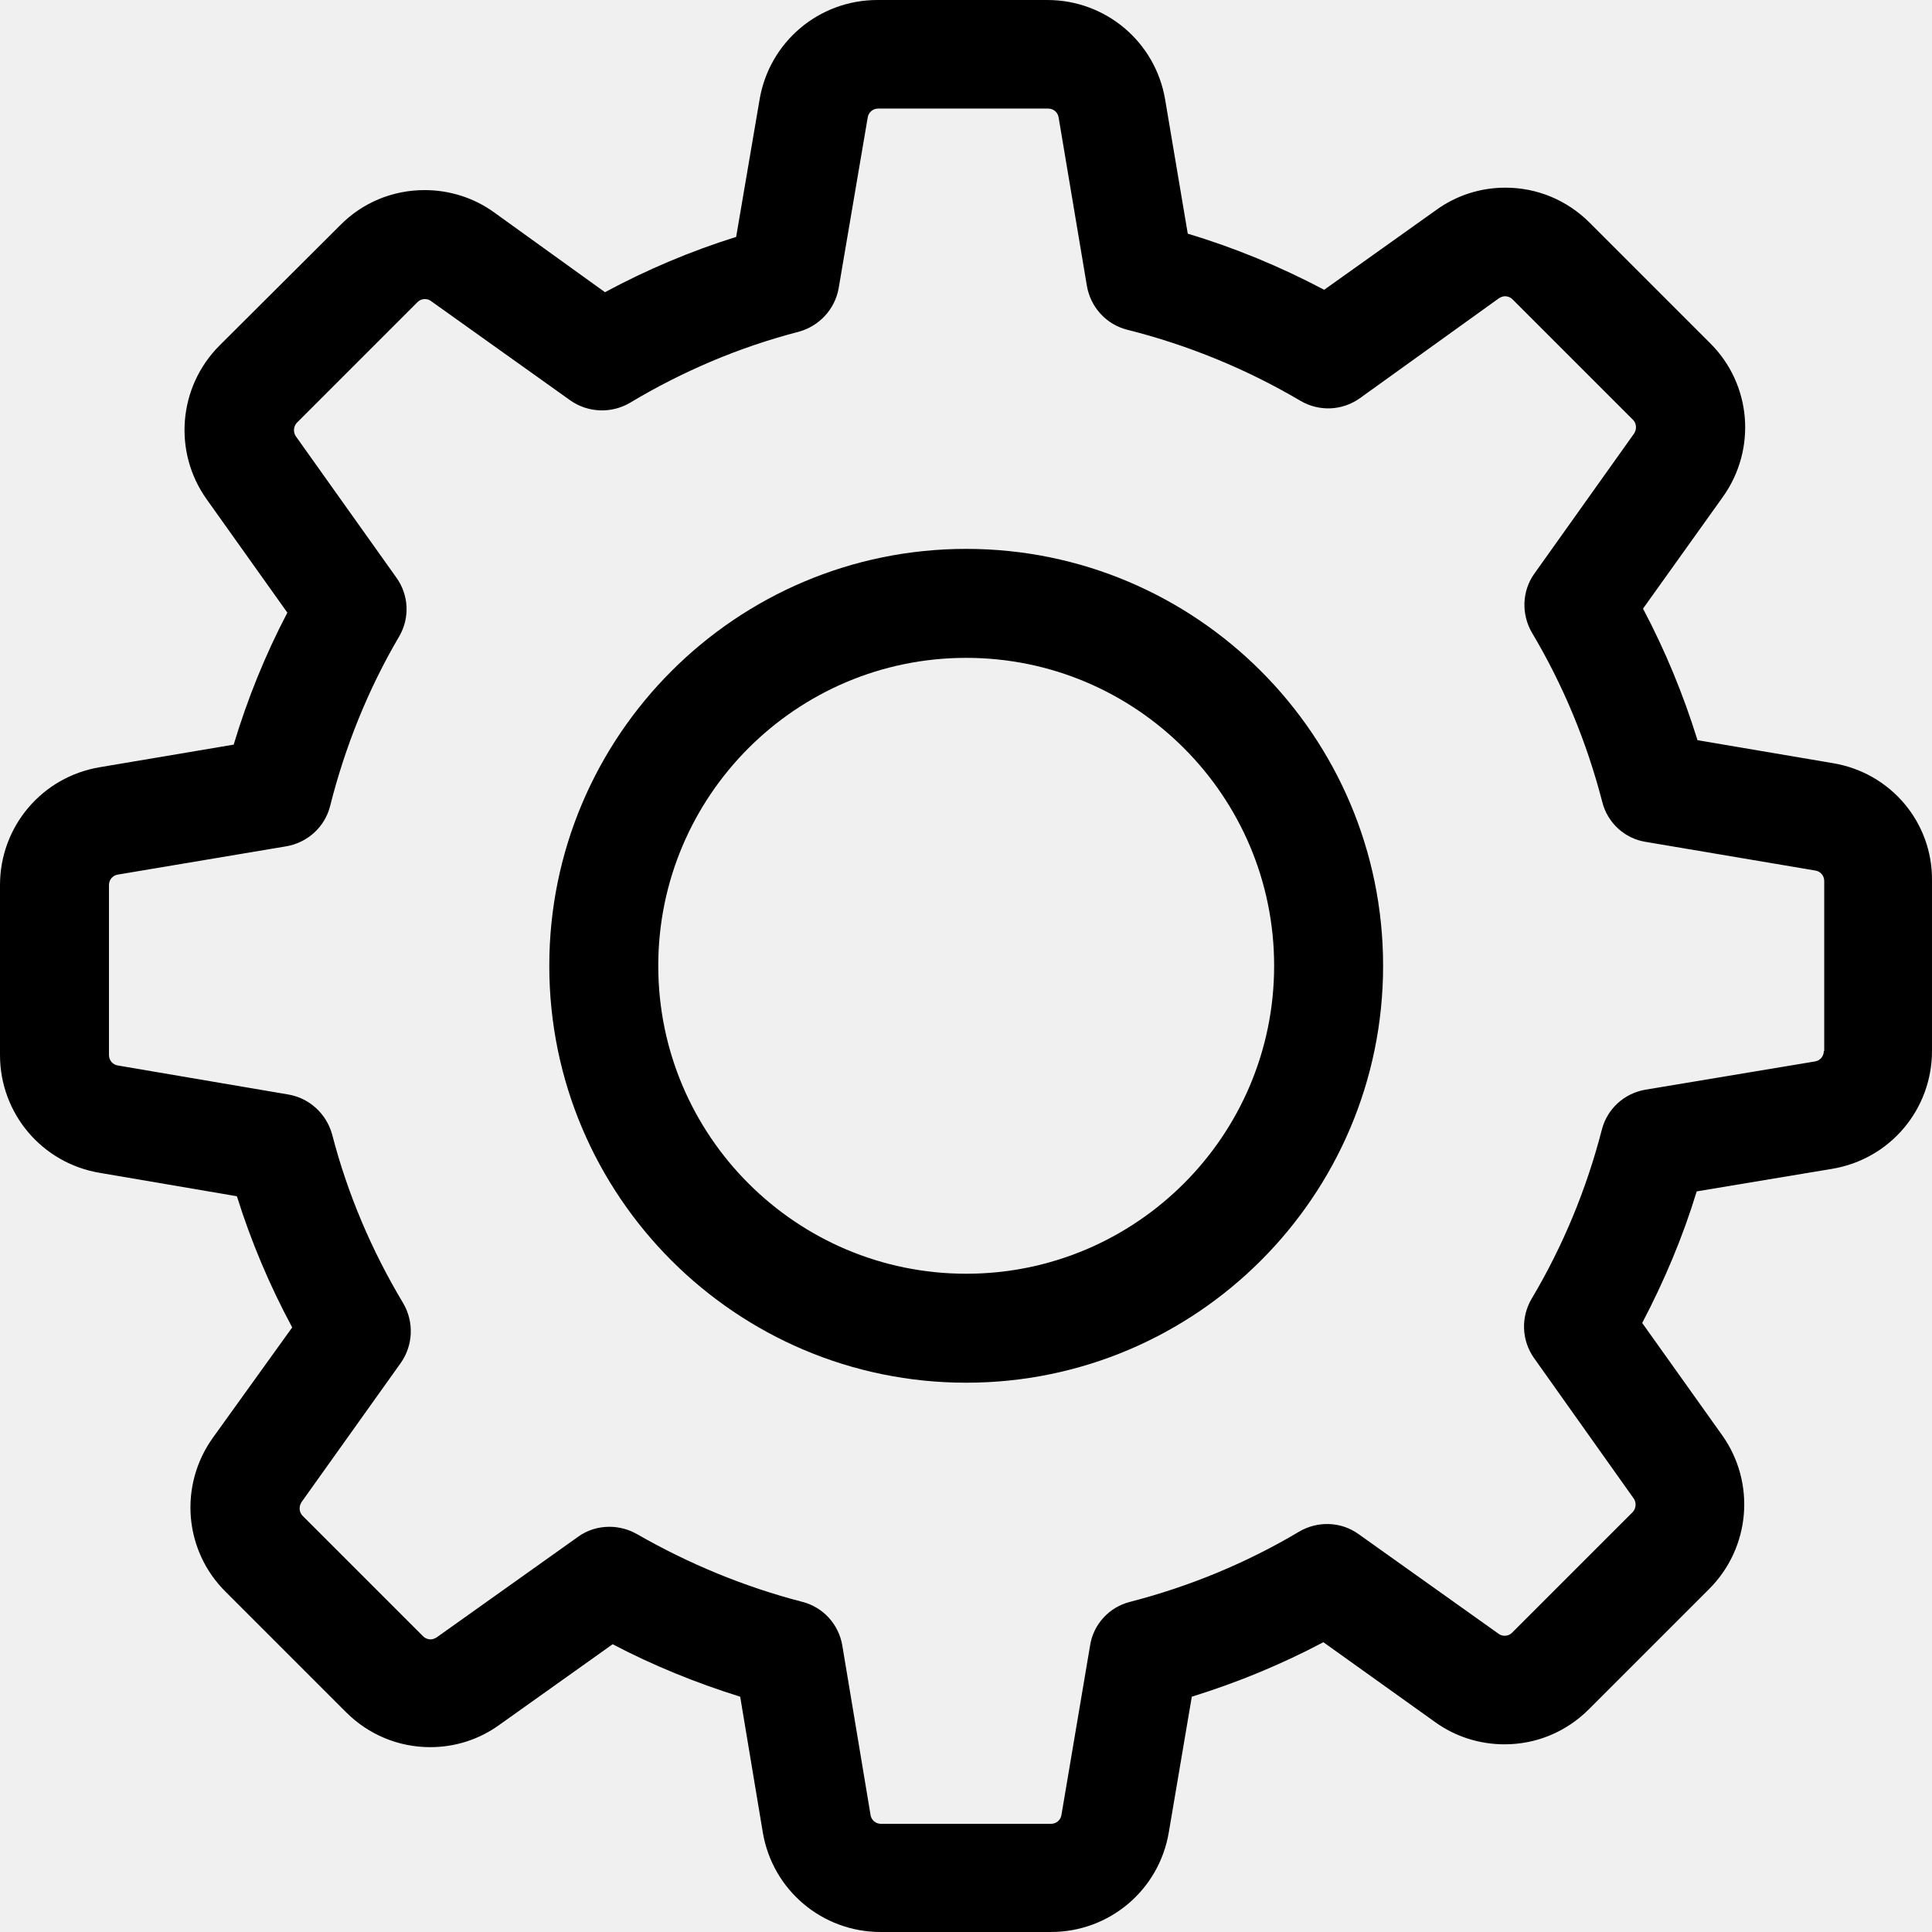
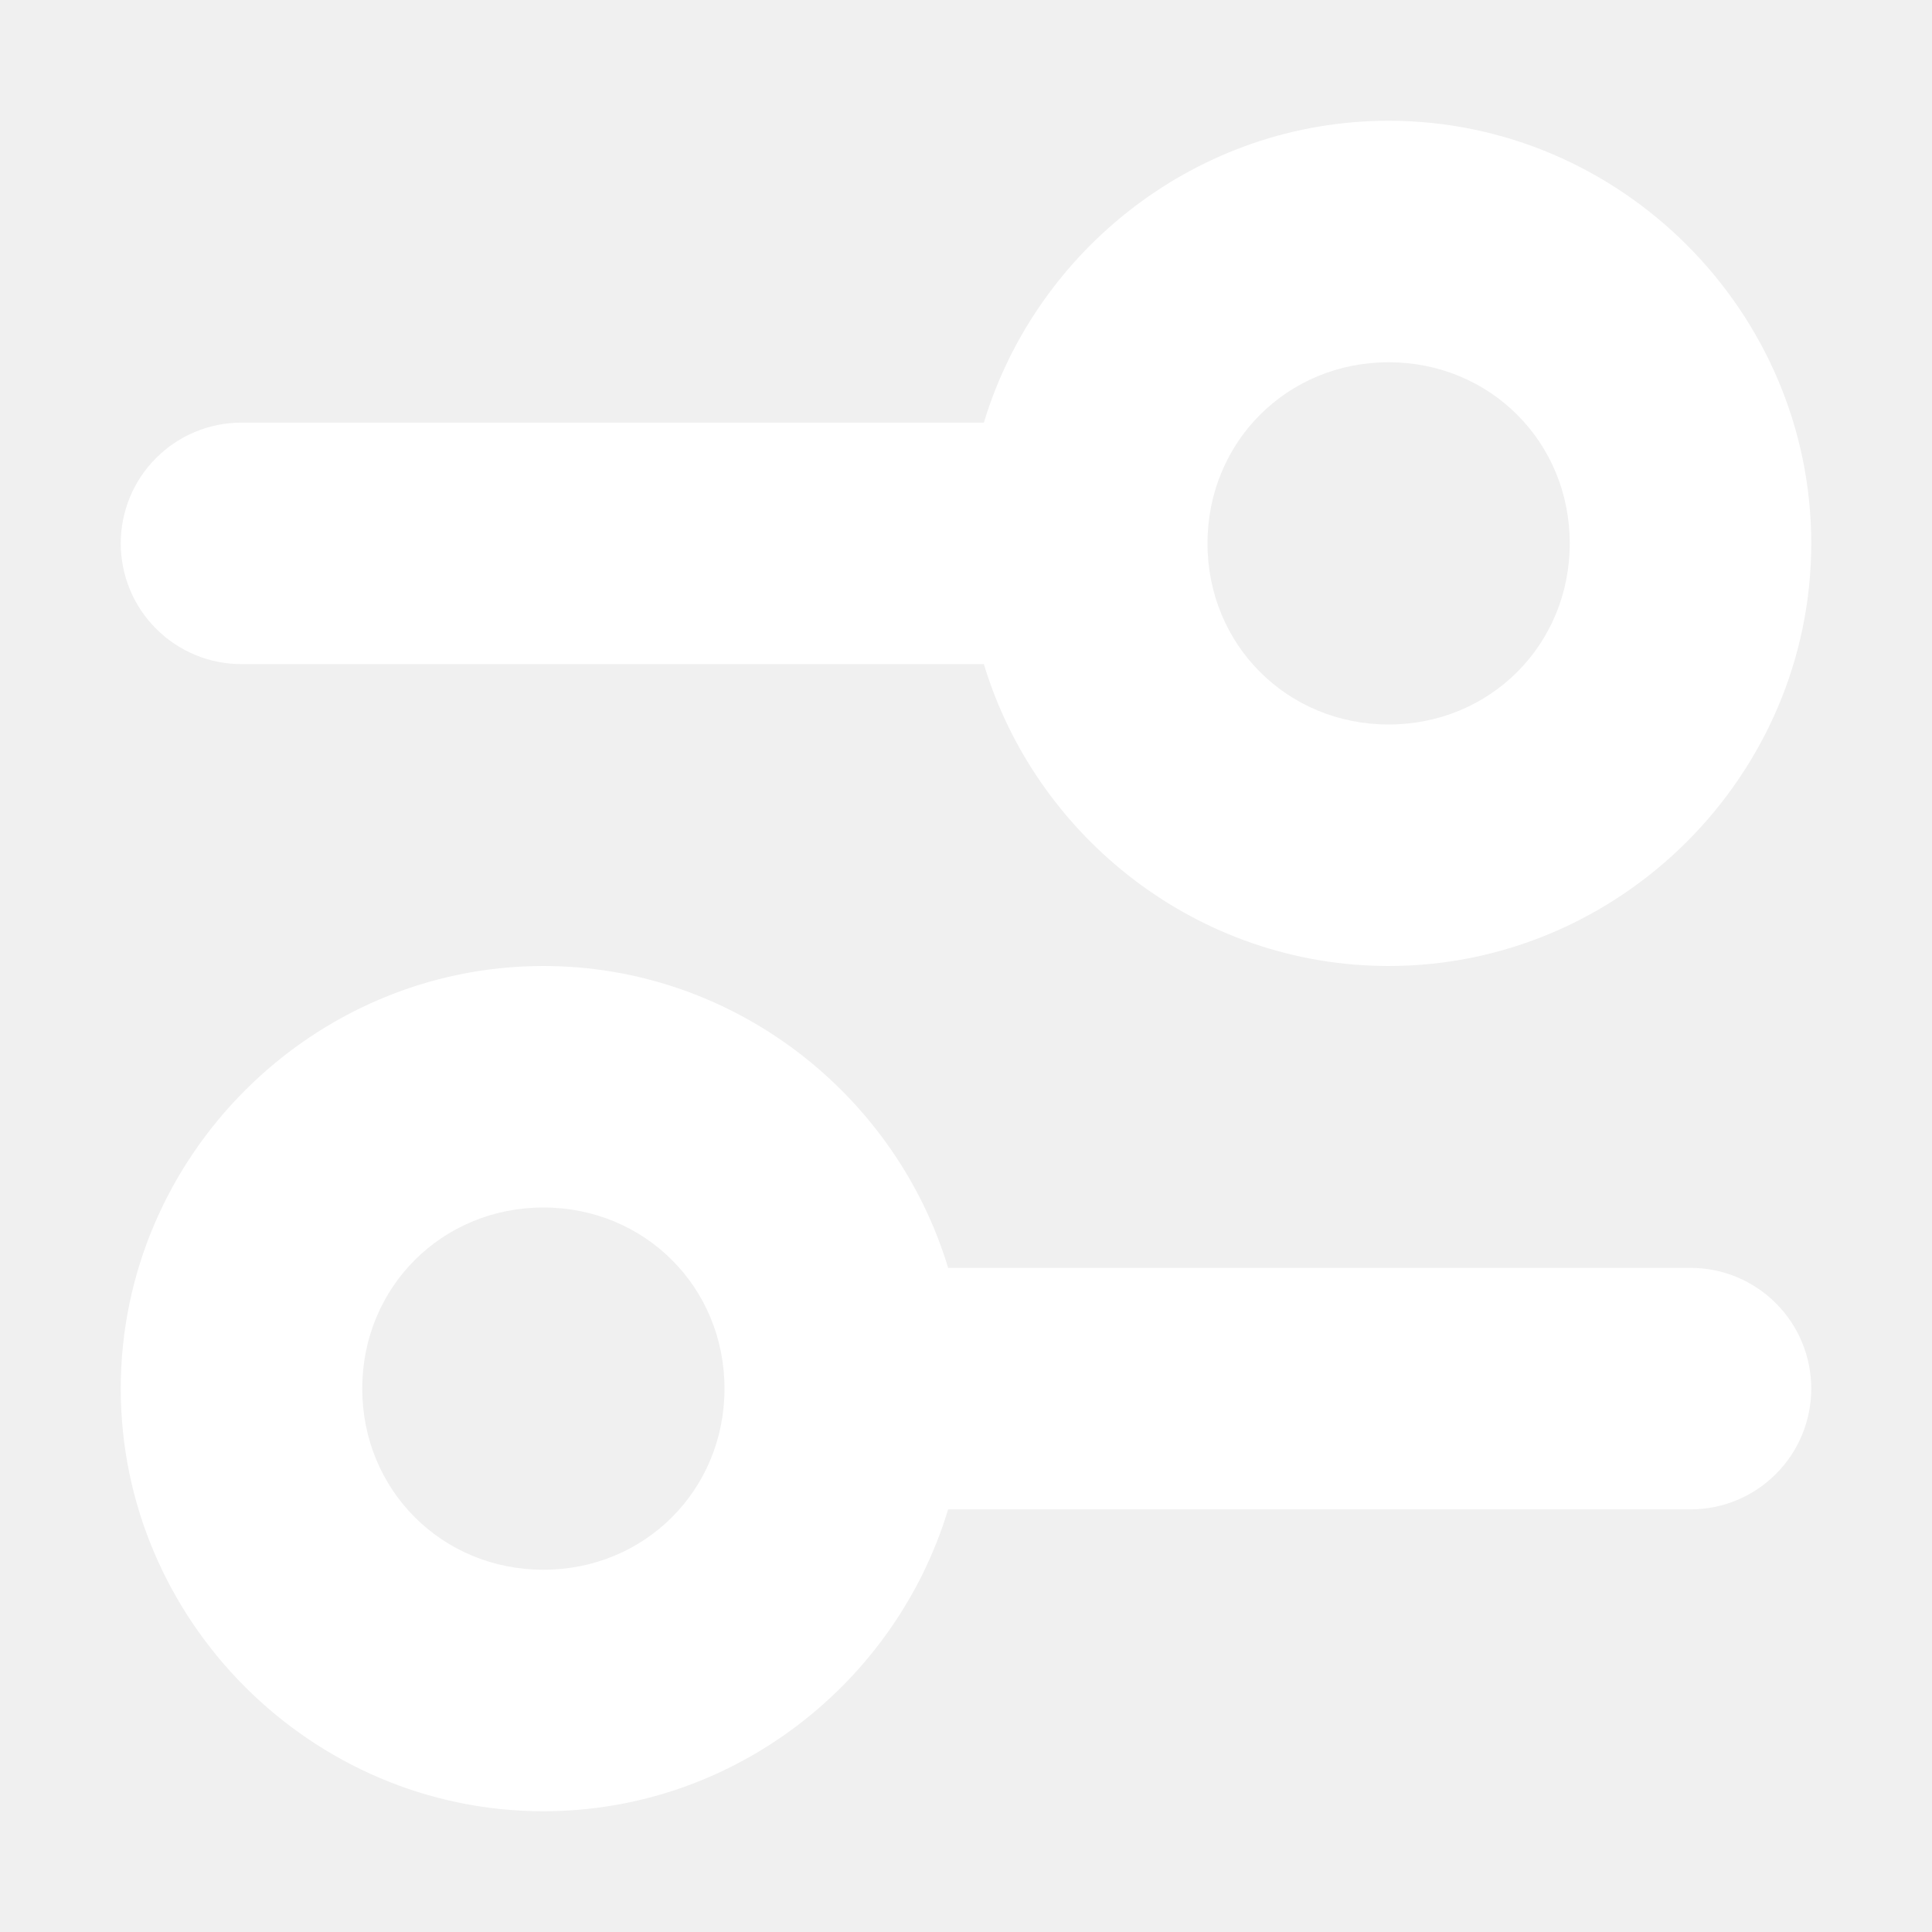
- <svg xmlns="http://www.w3.org/2000/svg" version="1.1" id="Capa_1" x="0px" y="0px" viewBox="0 0 478.703 478.703" style="enable-background:new 0 0 478.703 478.703;" xml:space="preserve">
-   <g>
-     <g>
-       <path d="M454.2,189.101l-33.6-5.7c-3.5-11.3-8-22.2-13.5-32.6l19.8-27.7c8.4-11.8,7.1-27.9-3.2-38.1l-29.8-29.8    c-5.6-5.6-13-8.7-20.9-8.7c-6.2,0-12.1,1.9-17.1,5.5l-27.8,19.8c-10.8-5.7-22.1-10.4-33.8-13.9l-5.6-33.2    c-2.4-14.3-14.7-24.7-29.2-24.7h-42.1c-14.5,0-26.8,10.4-29.2,24.7l-5.8,34c-11.2,3.5-22.1,8.1-32.5,13.7l-27.5-19.8    c-5-3.6-11-5.5-17.2-5.5c-7.9,0-15.4,3.1-20.9,8.7l-29.9,29.8c-10.2,10.2-11.6,26.3-3.2,38.1l20,28.1    c-5.5,10.5-9.9,21.4-13.3,32.7l-33.2,5.6c-14.3,2.4-24.7,14.7-24.7,29.2v42.1c0,14.5,10.4,26.8,24.7,29.2l34,5.8    c3.5,11.2,8.1,22.1,13.7,32.5l-19.7,27.4c-8.4,11.8-7.1,27.9,3.2,38.1l29.8,29.8c5.6,5.6,13,8.7,20.9,8.7c6.2,0,12.1-1.9,17.1-5.5    l28.1-20c10.1,5.3,20.7,9.6,31.6,13l5.6,33.6c2.4,14.3,14.7,24.7,29.2,24.7h42.2c14.5,0,26.8-10.4,29.2-24.7l5.7-33.6    c11.3-3.5,22.2-8,32.6-13.5l27.7,19.8c5,3.6,11,5.5,17.2,5.5l0,0c7.9,0,15.3-3.1,20.9-8.7l29.8-29.8c10.2-10.2,11.6-26.3,3.2-38.1    l-19.8-27.8c5.5-10.5,10.1-21.4,13.5-32.6l33.6-5.6c14.3-2.4,24.7-14.7,24.7-29.2v-42.1    C478.9,203.801,468.5,191.501,454.2,189.101z M451.9,260.401c0,1.3-0.9,2.4-2.2,2.6l-42,7c-5.3,0.9-9.5,4.8-10.8,9.9    c-3.8,14.7-9.6,28.8-17.4,41.9c-2.7,4.6-2.5,10.3,0.6,14.7l24.7,34.8c0.7,1,0.6,2.5-0.3,3.4l-29.8,29.8c-0.7,0.7-1.4,0.8-1.9,0.8    c-0.6,0-1.1-0.2-1.5-0.5l-34.7-24.7c-4.3-3.1-10.1-3.3-14.7-0.6c-13.1,7.8-27.2,13.6-41.9,17.4c-5.2,1.3-9.1,5.6-9.9,10.8l-7.1,42    c-0.2,1.3-1.3,2.2-2.6,2.2h-42.1c-1.3,0-2.4-0.9-2.6-2.2l-7-42c-0.9-5.3-4.8-9.5-9.9-10.8c-14.3-3.7-28.1-9.4-41-16.8    c-2.1-1.2-4.5-1.8-6.8-1.8c-2.7,0-5.5,0.8-7.8,2.5l-35,24.9c-0.5,0.3-1,0.5-1.5,0.5c-0.4,0-1.2-0.1-1.9-0.8l-29.8-29.8    c-0.9-0.9-1-2.3-0.3-3.4l24.6-34.5c3.1-4.4,3.3-10.2,0.6-14.8c-7.8-13-13.8-27.1-17.6-41.8c-1.4-5.1-5.6-9-10.8-9.9l-42.3-7.2    c-1.3-0.2-2.2-1.3-2.2-2.6v-42.1c0-1.3,0.9-2.4,2.2-2.6l41.7-7c5.3-0.9,9.6-4.8,10.9-10c3.7-14.7,9.4-28.9,17.1-42    c2.7-4.6,2.4-10.3-0.7-14.6l-24.9-35c-0.7-1-0.6-2.5,0.3-3.4l29.8-29.8c0.7-0.7,1.4-0.8,1.9-0.8c0.6,0,1.1,0.2,1.5,0.5l34.5,24.6    c4.4,3.1,10.2,3.3,14.8,0.6c13-7.8,27.1-13.8,41.8-17.6c5.1-1.4,9-5.6,9.9-10.8l7.2-42.3c0.2-1.3,1.3-2.2,2.6-2.2h42.1    c1.3,0,2.4,0.9,2.6,2.2l7,41.7c0.9,5.3,4.8,9.6,10,10.9c15.1,3.8,29.5,9.7,42.9,17.6c4.6,2.7,10.3,2.5,14.7-0.6l34.5-24.8    c0.5-0.3,1-0.5,1.5-0.5c0.4,0,1.2,0.1,1.9,0.8l29.8,29.8c0.9,0.9,1,2.3,0.3,3.4l-24.7,34.7c-3.1,4.3-3.3,10.1-0.6,14.7    c7.8,13.1,13.6,27.2,17.4,41.9c1.3,5.2,5.6,9.1,10.8,9.9l42,7.1c1.3,0.2,2.2,1.3,2.2,2.6v42.1H451.9z" />
-       <path d="M239.4,136.001c-57,0-103.3,46.3-103.3,103.3s46.3,103.3,103.3,103.3s103.3-46.3,103.3-103.3S296.4,136.001,239.4,136.001    z M239.4,315.601c-42.1,0-76.3-34.2-76.3-76.3s34.2-76.3,76.3-76.3s76.3,34.2,76.3,76.3S281.5,315.601,239.4,315.601z" />
-     </g>
-   </g>
-   <g>
- </g>
-   <g>
- </g>
-   <g>
- </g>
-   <g>
- </g>
-   <g>
- </g>
-   <g>
- </g>
-   <g>
- </g>
-   <g>
- </g>
-   <g>
- </g>
-   <g>
- </g>
-   <g>
- </g>
-   <g>
- </g>
-   <g>
- </g>
-   <g>
- </g>
-   <g>
- </g>
+ <svg xmlns="http://www.w3.org/2000/svg" width="16" height="16" viewBox="0 0 16 16" fill="none">
+   <path fill-rule="evenodd" clip-rule="evenodd" d="M4.5 8C2.579 8 1 9.579 1 11.5C1 13.421 2.579 15 4.5 15C6.074 15 7.417 13.94 7.852 12.5H14C14.265 12.5 14.52 12.395 14.707 12.207C14.895 12.02 15 11.765 15 11.5C15 11.235 14.895 10.98 14.707 10.793C14.52 10.605 14.265 10.5 14 10.5H7.852C7.417 9.06 6.074 8 4.5 8ZM4.5 10C5.34 10 6 10.66 6 11.5C6 12.34 5.34 13 4.5 13C3.66 13 3 12.34 3 11.5C3 10.66 3.66 10 4.5 10Z" fill="white" />
+   <path fill-rule="evenodd" clip-rule="evenodd" d="M11.5 1C9.926 1 8.583 2.06 8.148 3.5H2C1.735 3.5 1.48 3.605 1.293 3.793C1.105 3.98 1 4.235 1 4.5C1 4.765 1.105 5.02 1.293 5.207C1.48 5.395 1.735 5.5 2 5.5H8.148C8.583 6.94 9.926 8 11.5 8C13.421 8 15 6.421 15 4.5C15 2.579 13.421 1 11.5 1ZM11.5 3C12.34 3 13 3.66 13 4.5C13 5.34 12.34 6 11.5 6C10.66 6 10 5.34 10 4.5C10 3.66 10.66 3 11.5 3Z" fill="white" />
</svg>
